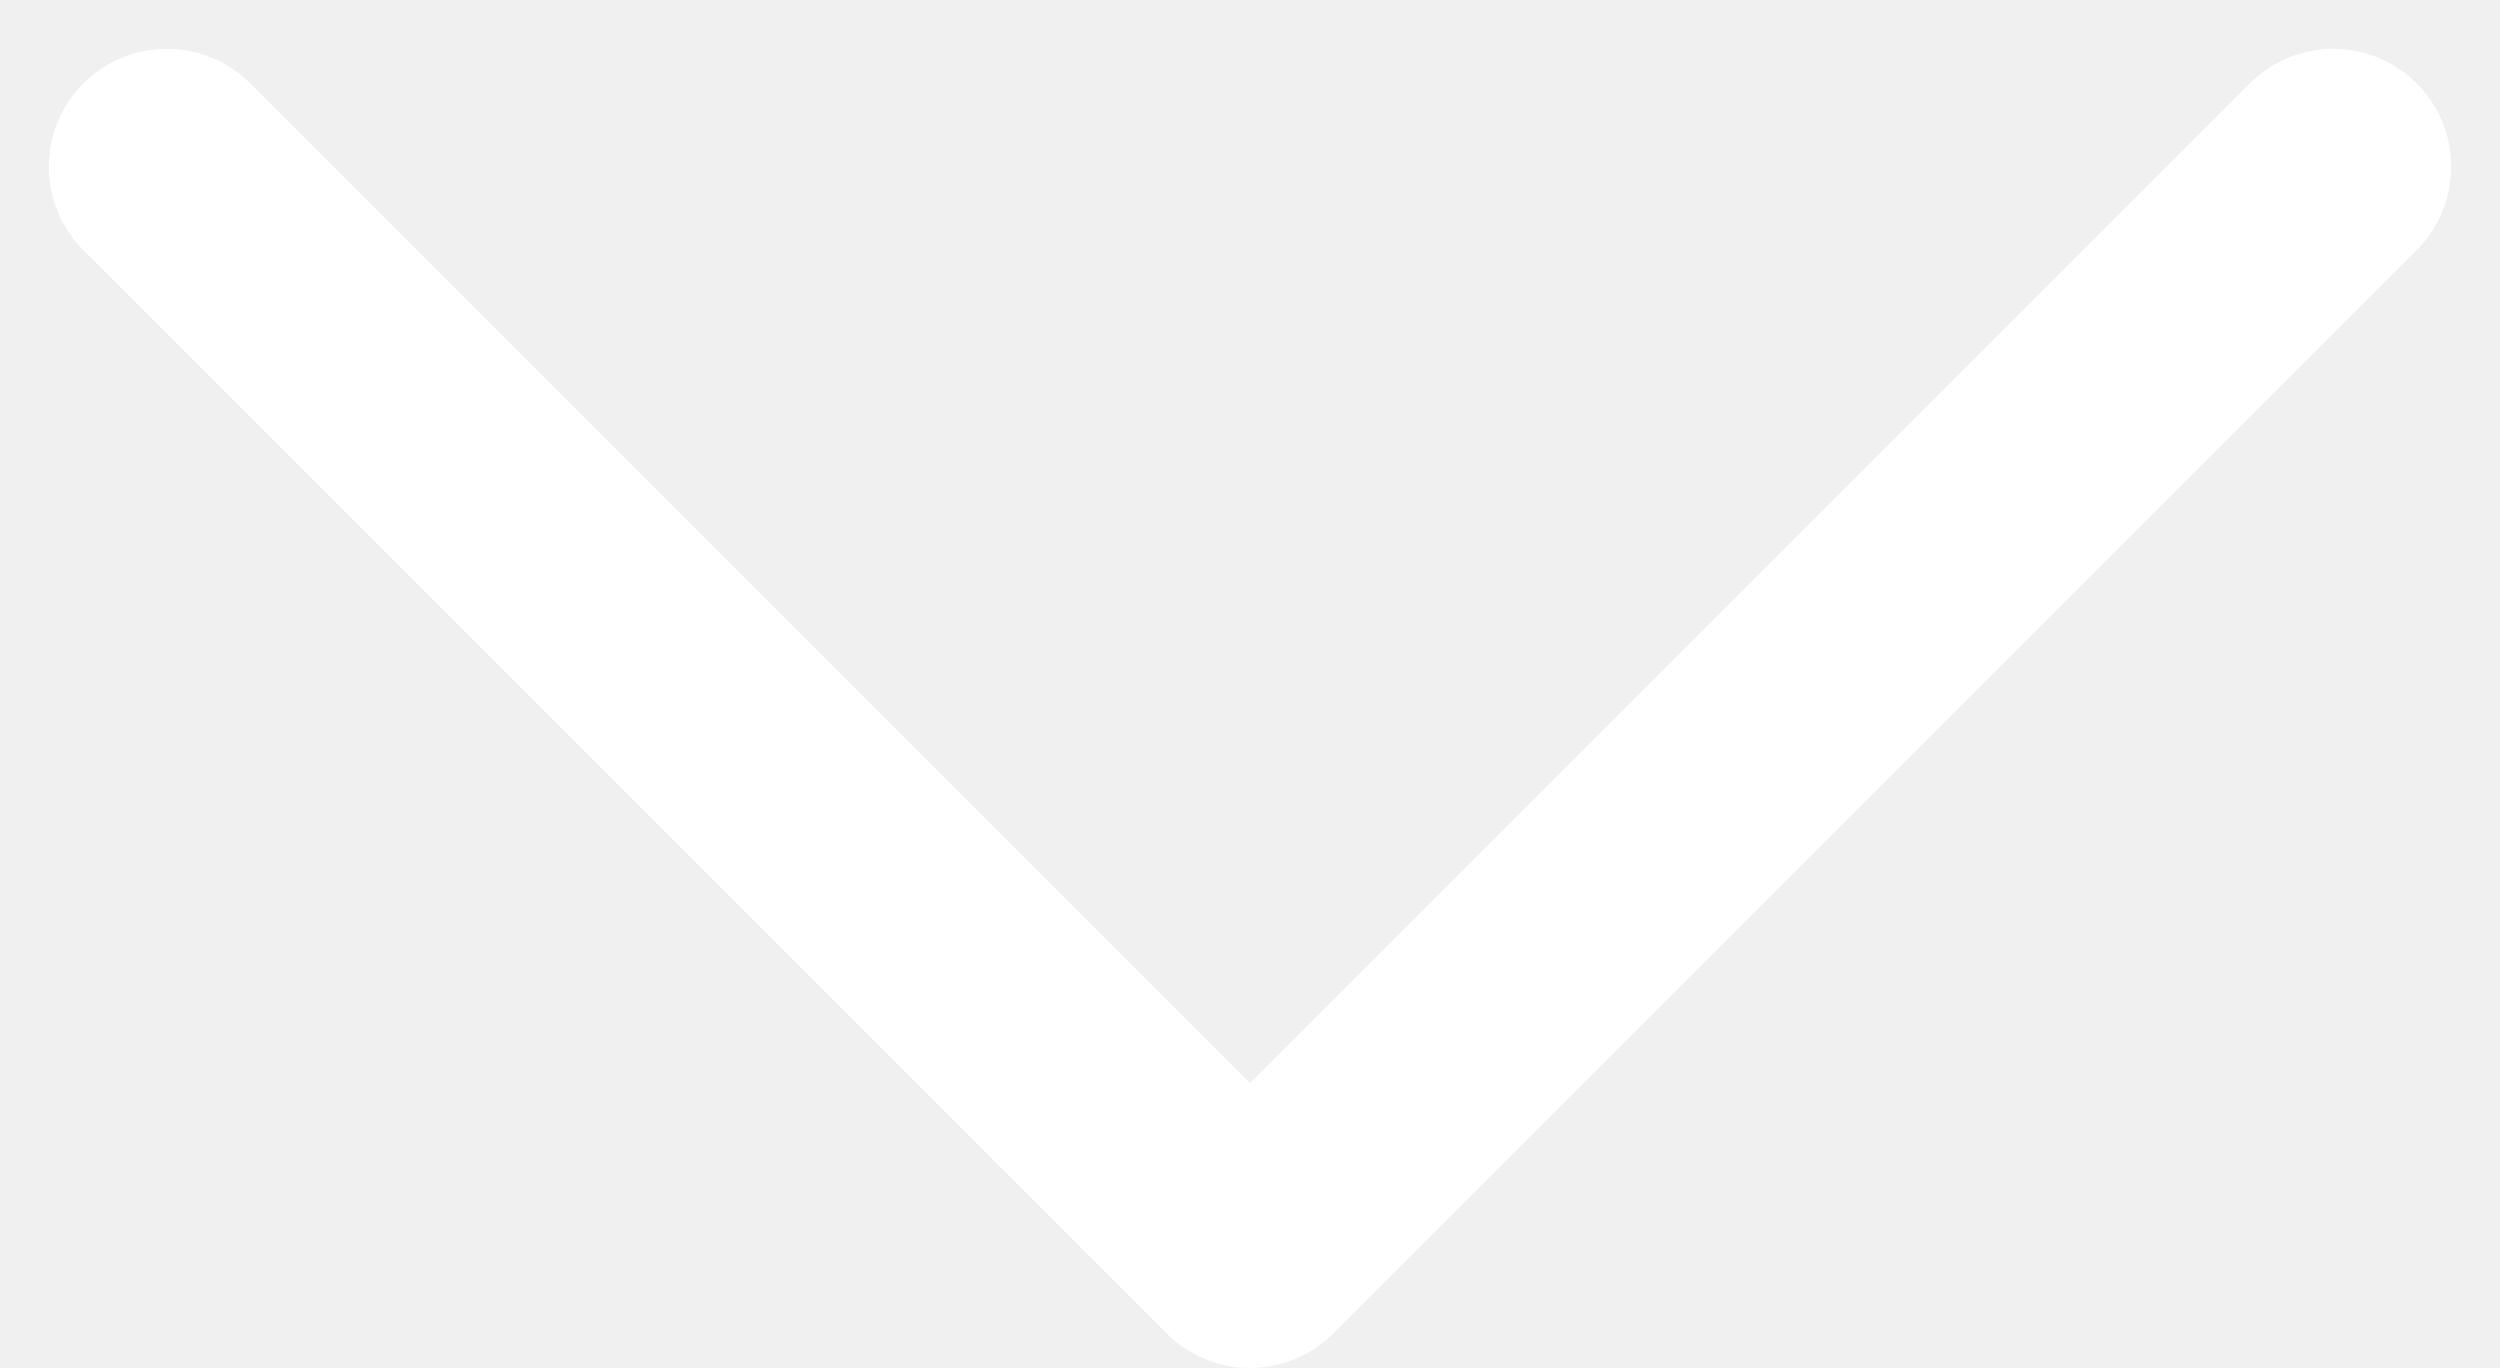
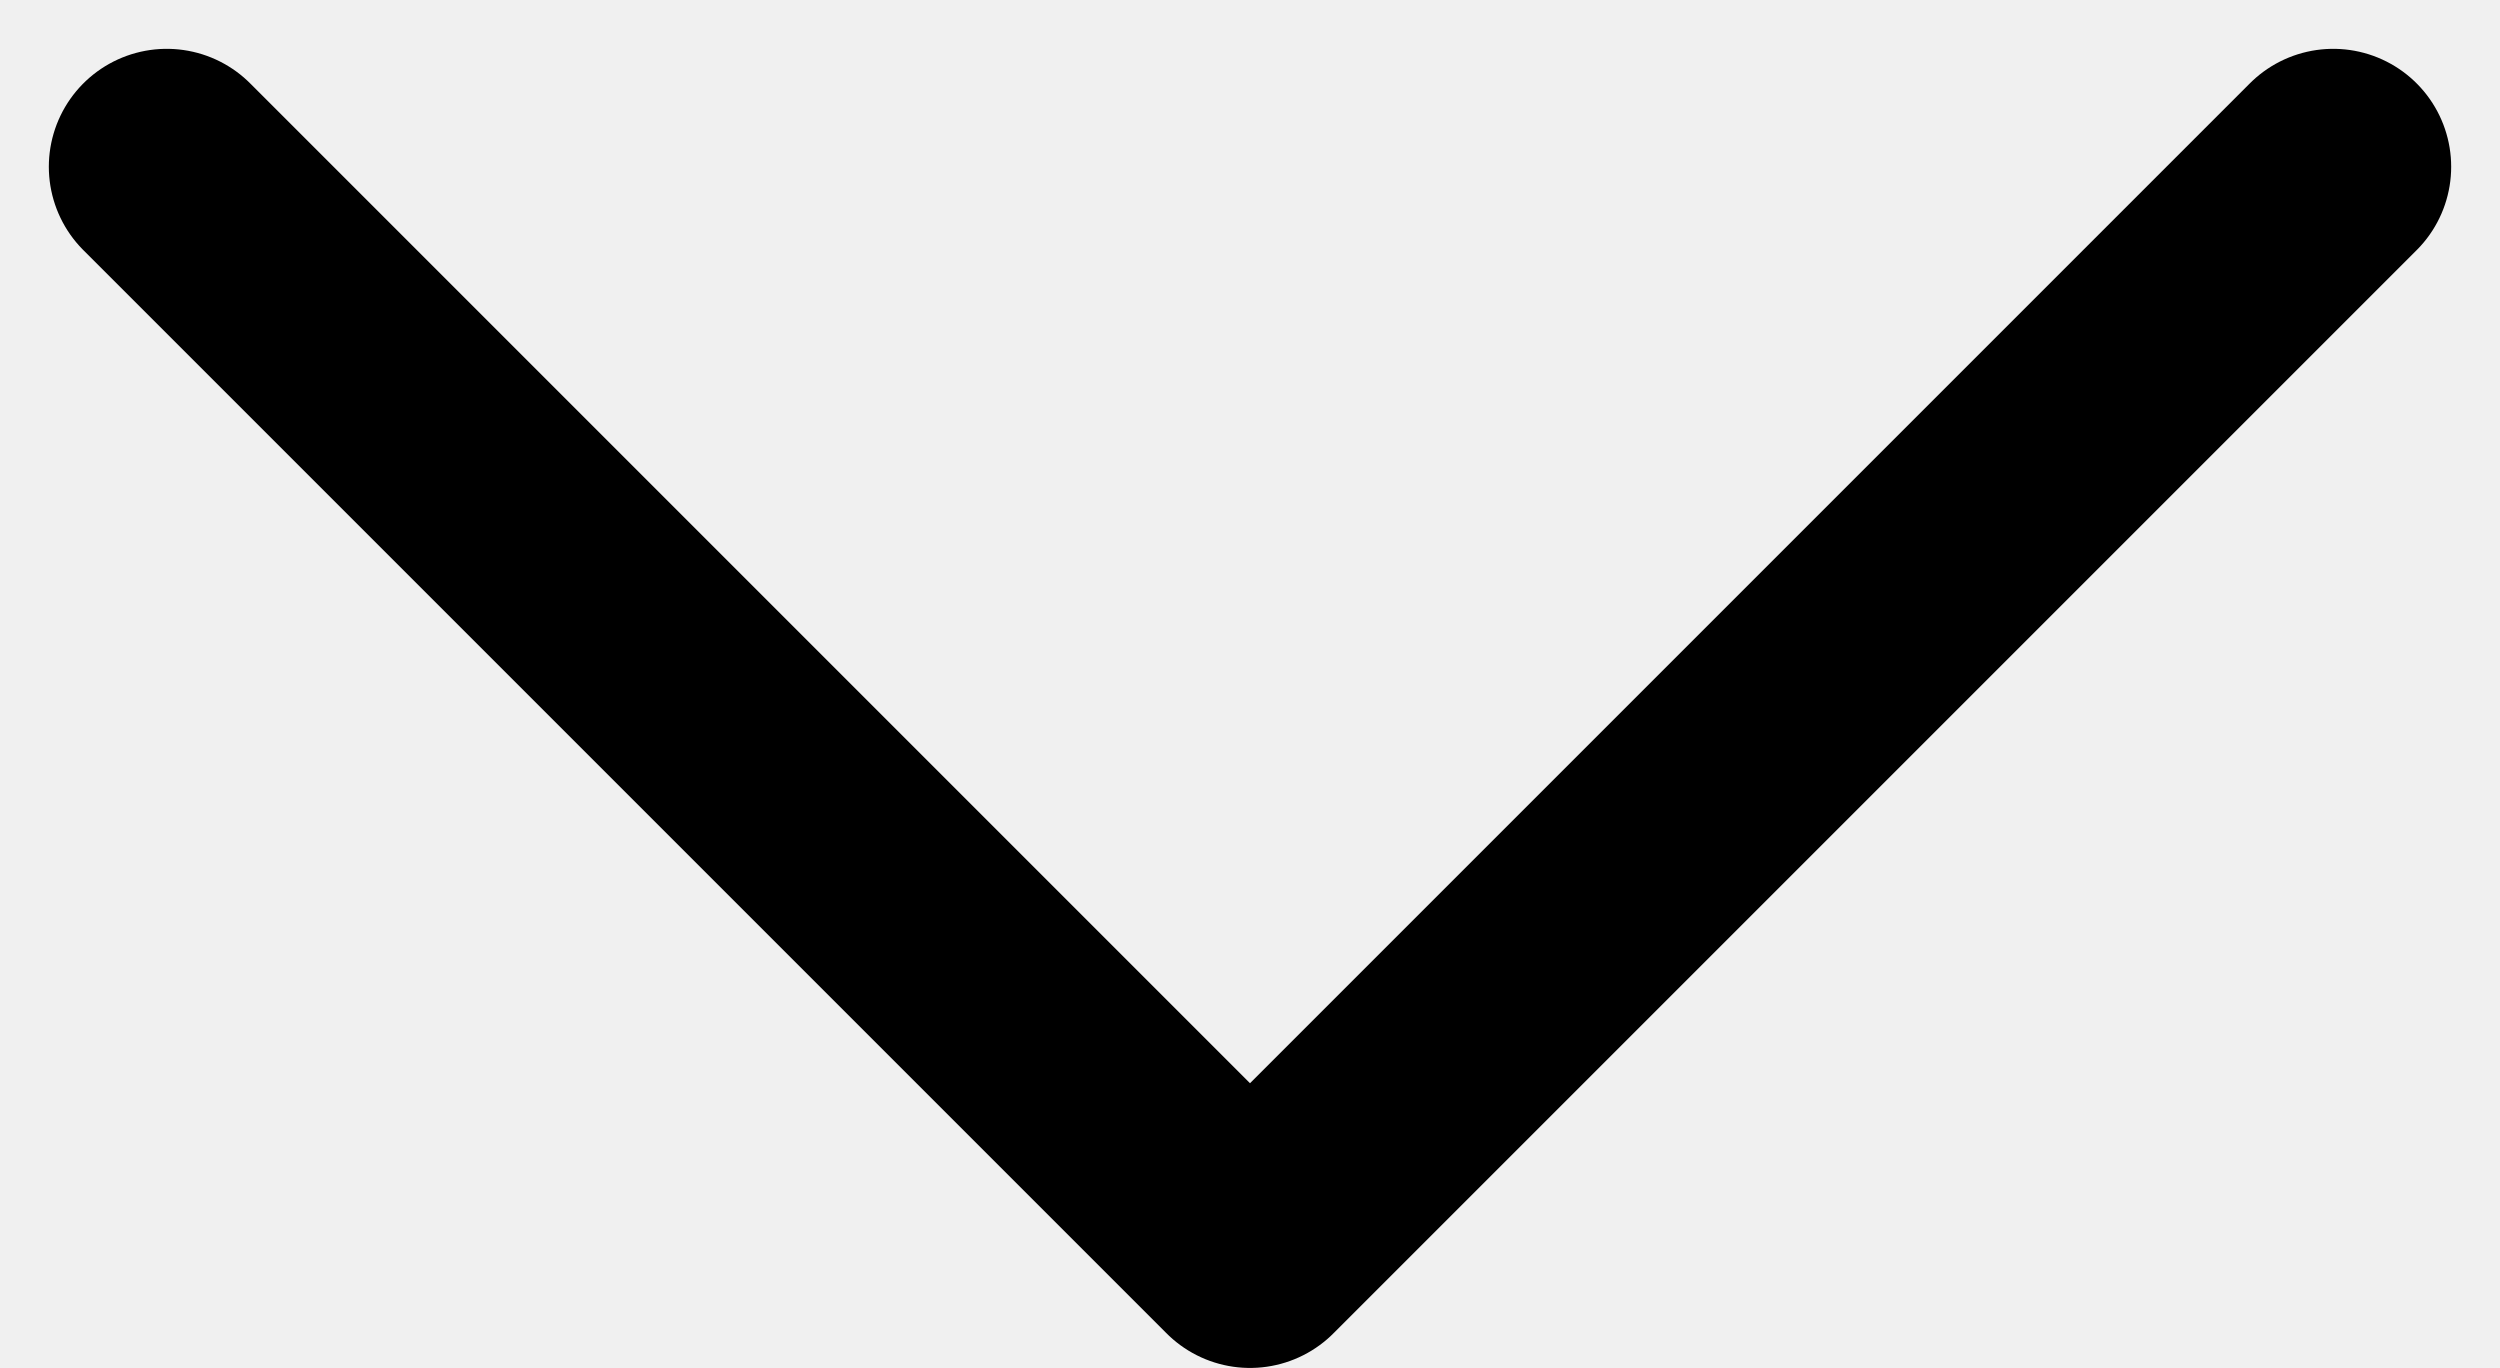
- <svg xmlns="http://www.w3.org/2000/svg" width="31.796" height="17.398" viewBox="0 0 31.796 17.398">
-   <defs>
-     <style>.a{fill:none;stroke:#fff;stroke-linecap:round;stroke-linejoin:round;stroke-width:3px;}</style>
-   </defs>
-   <path class="a" d="M0,0,13.777,13.777,27.554,0" transform="translate(2.121 2.121)" />
+ <svg xmlns="http://www.w3.org/2000/svg" width="31.796" height="17.398" viewBox="0 0 31.796 17.398" id="el">
+   <path d="M0,0,13.777,13.777,27.554,0" transform="translate(2.121 2.121)" fill="none" stroke="currentColor" stroke-linecap="round" stroke-linejoin="round" stroke-width="3" />
</svg>
